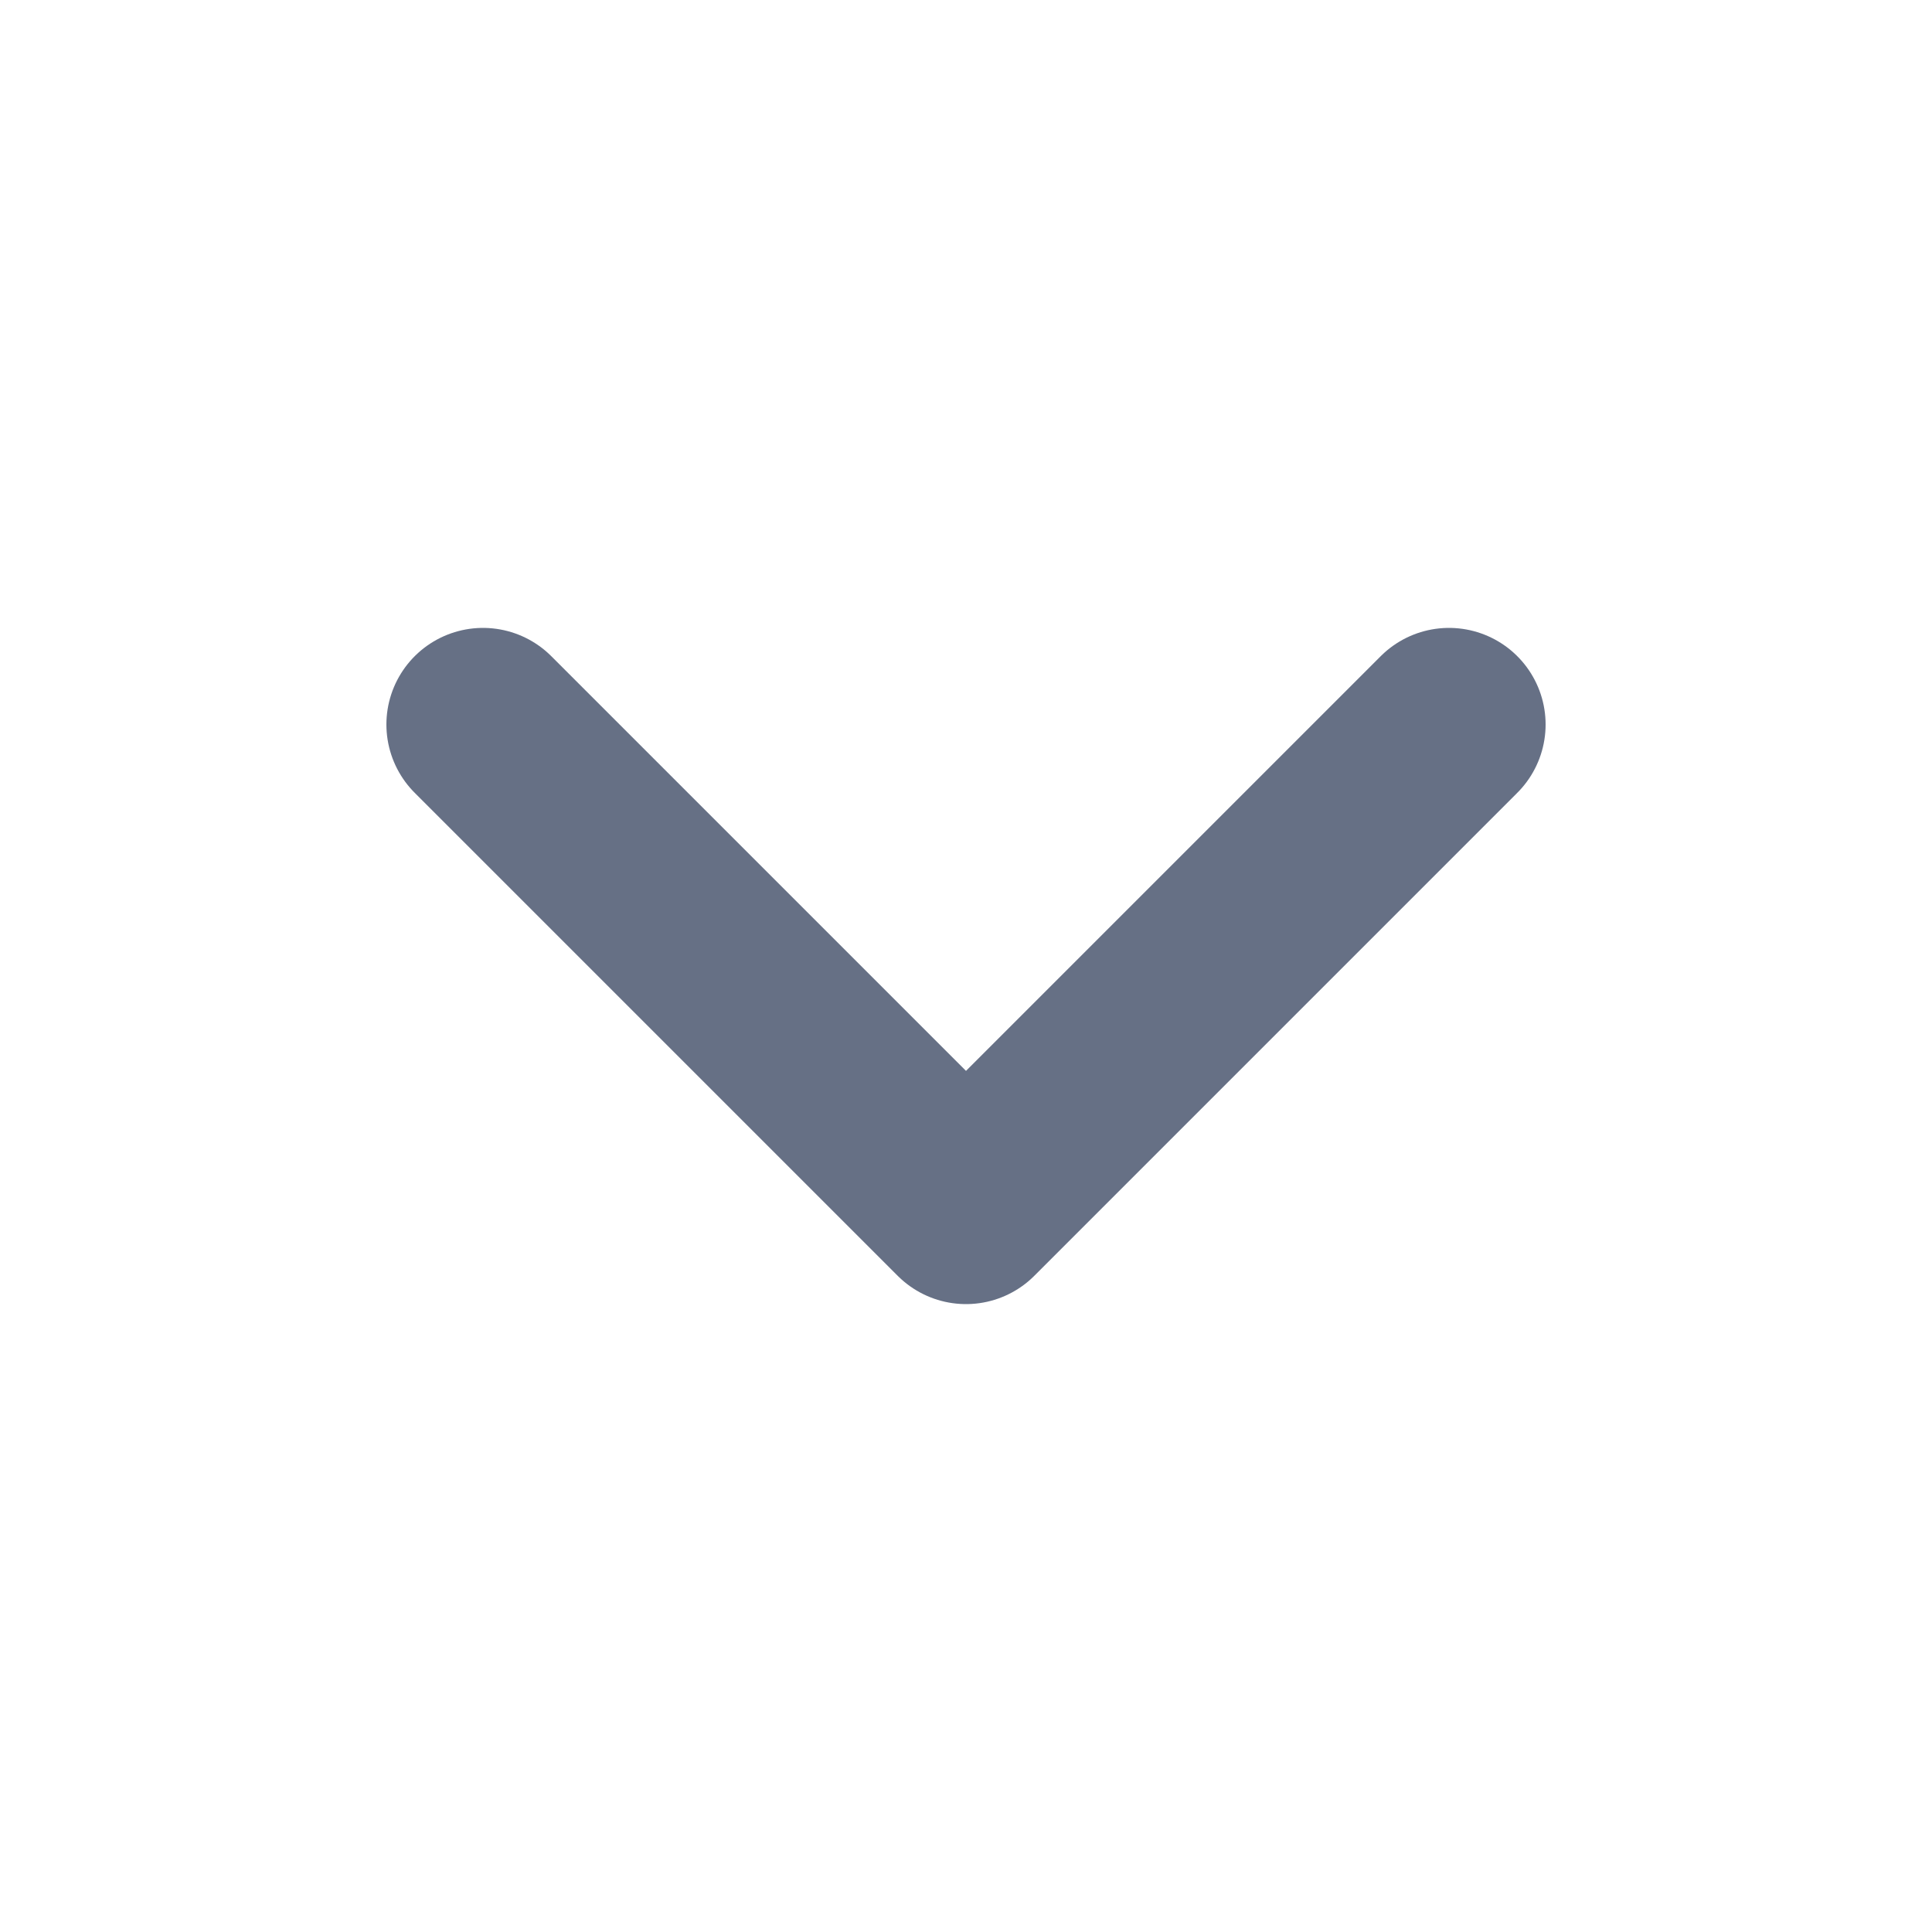
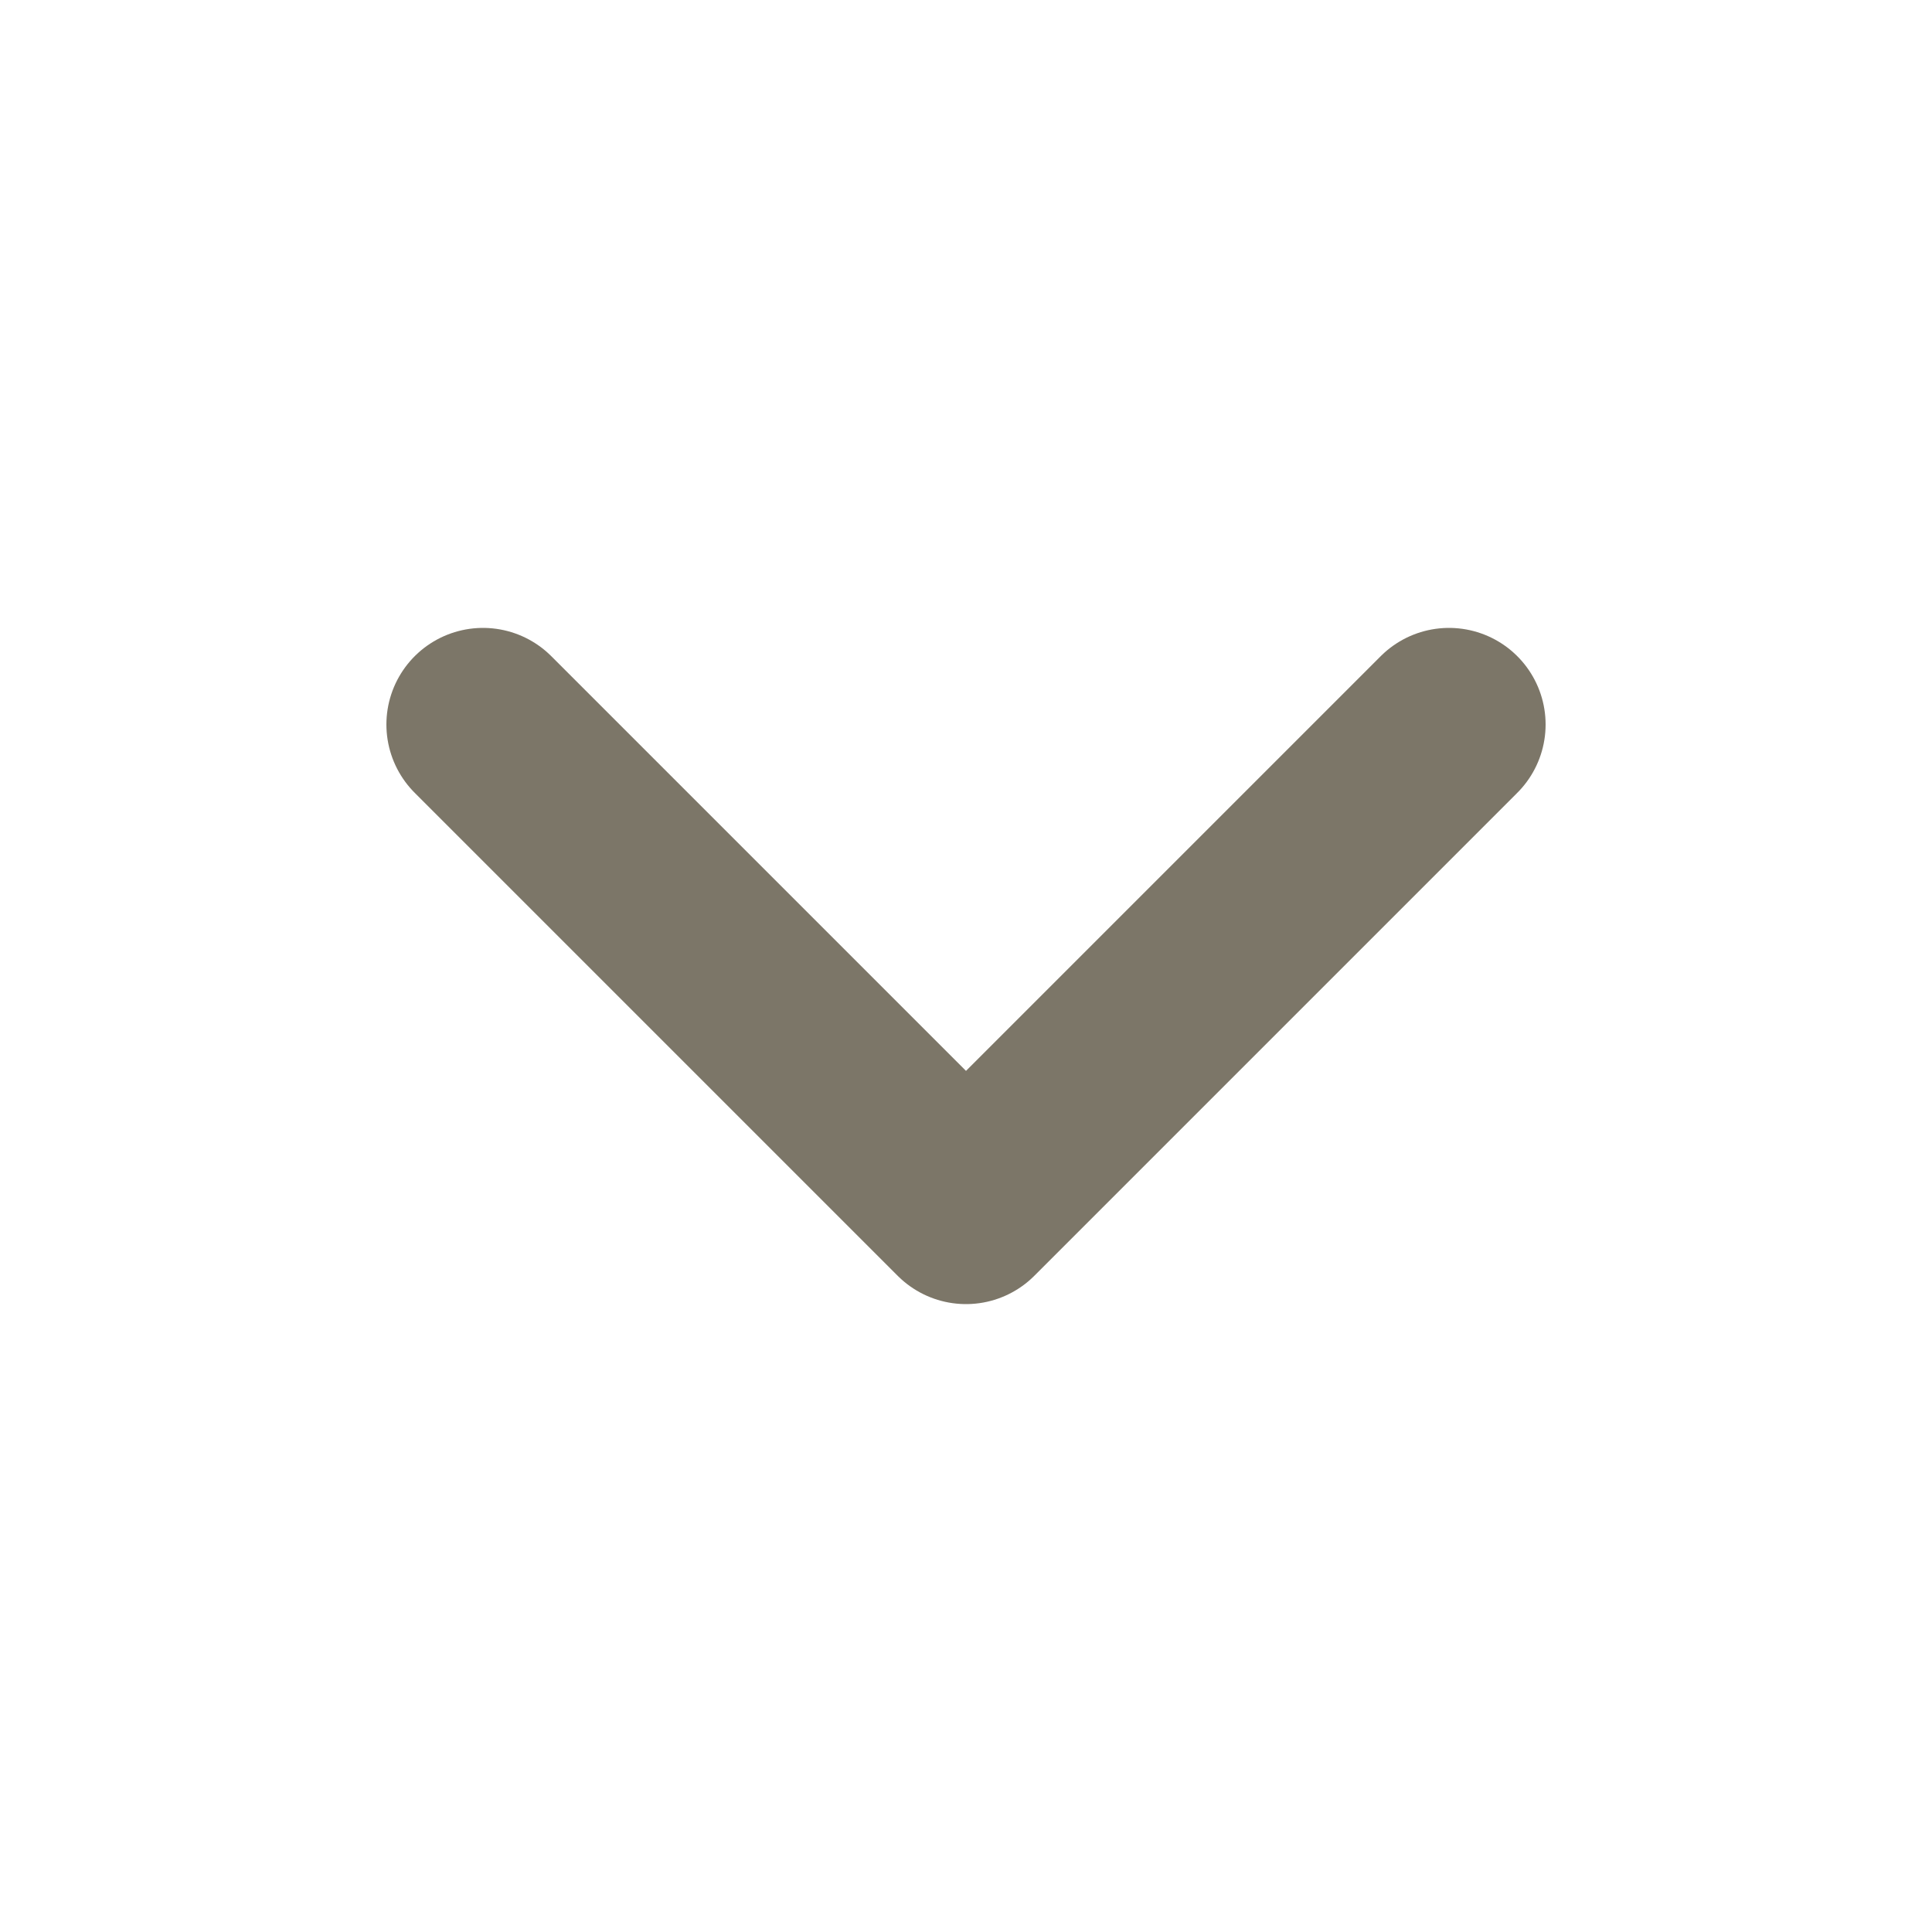
- <svg xmlns="http://www.w3.org/2000/svg" width="16" height="16" viewBox="0 0 24 24" fill="none" stroke="#667085" stroke-width="2.4" stroke-linecap="round" stroke-linejoin="round">
+ <svg xmlns="http://www.w3.org/2000/svg" width="16" height="16" viewBox="0 0 24 24" fill="none" stroke="#7C7668" stroke-width="2.4" stroke-linecap="round" stroke-linejoin="round">
  <path d="M6 9l6 6 6-6" />
</svg>
